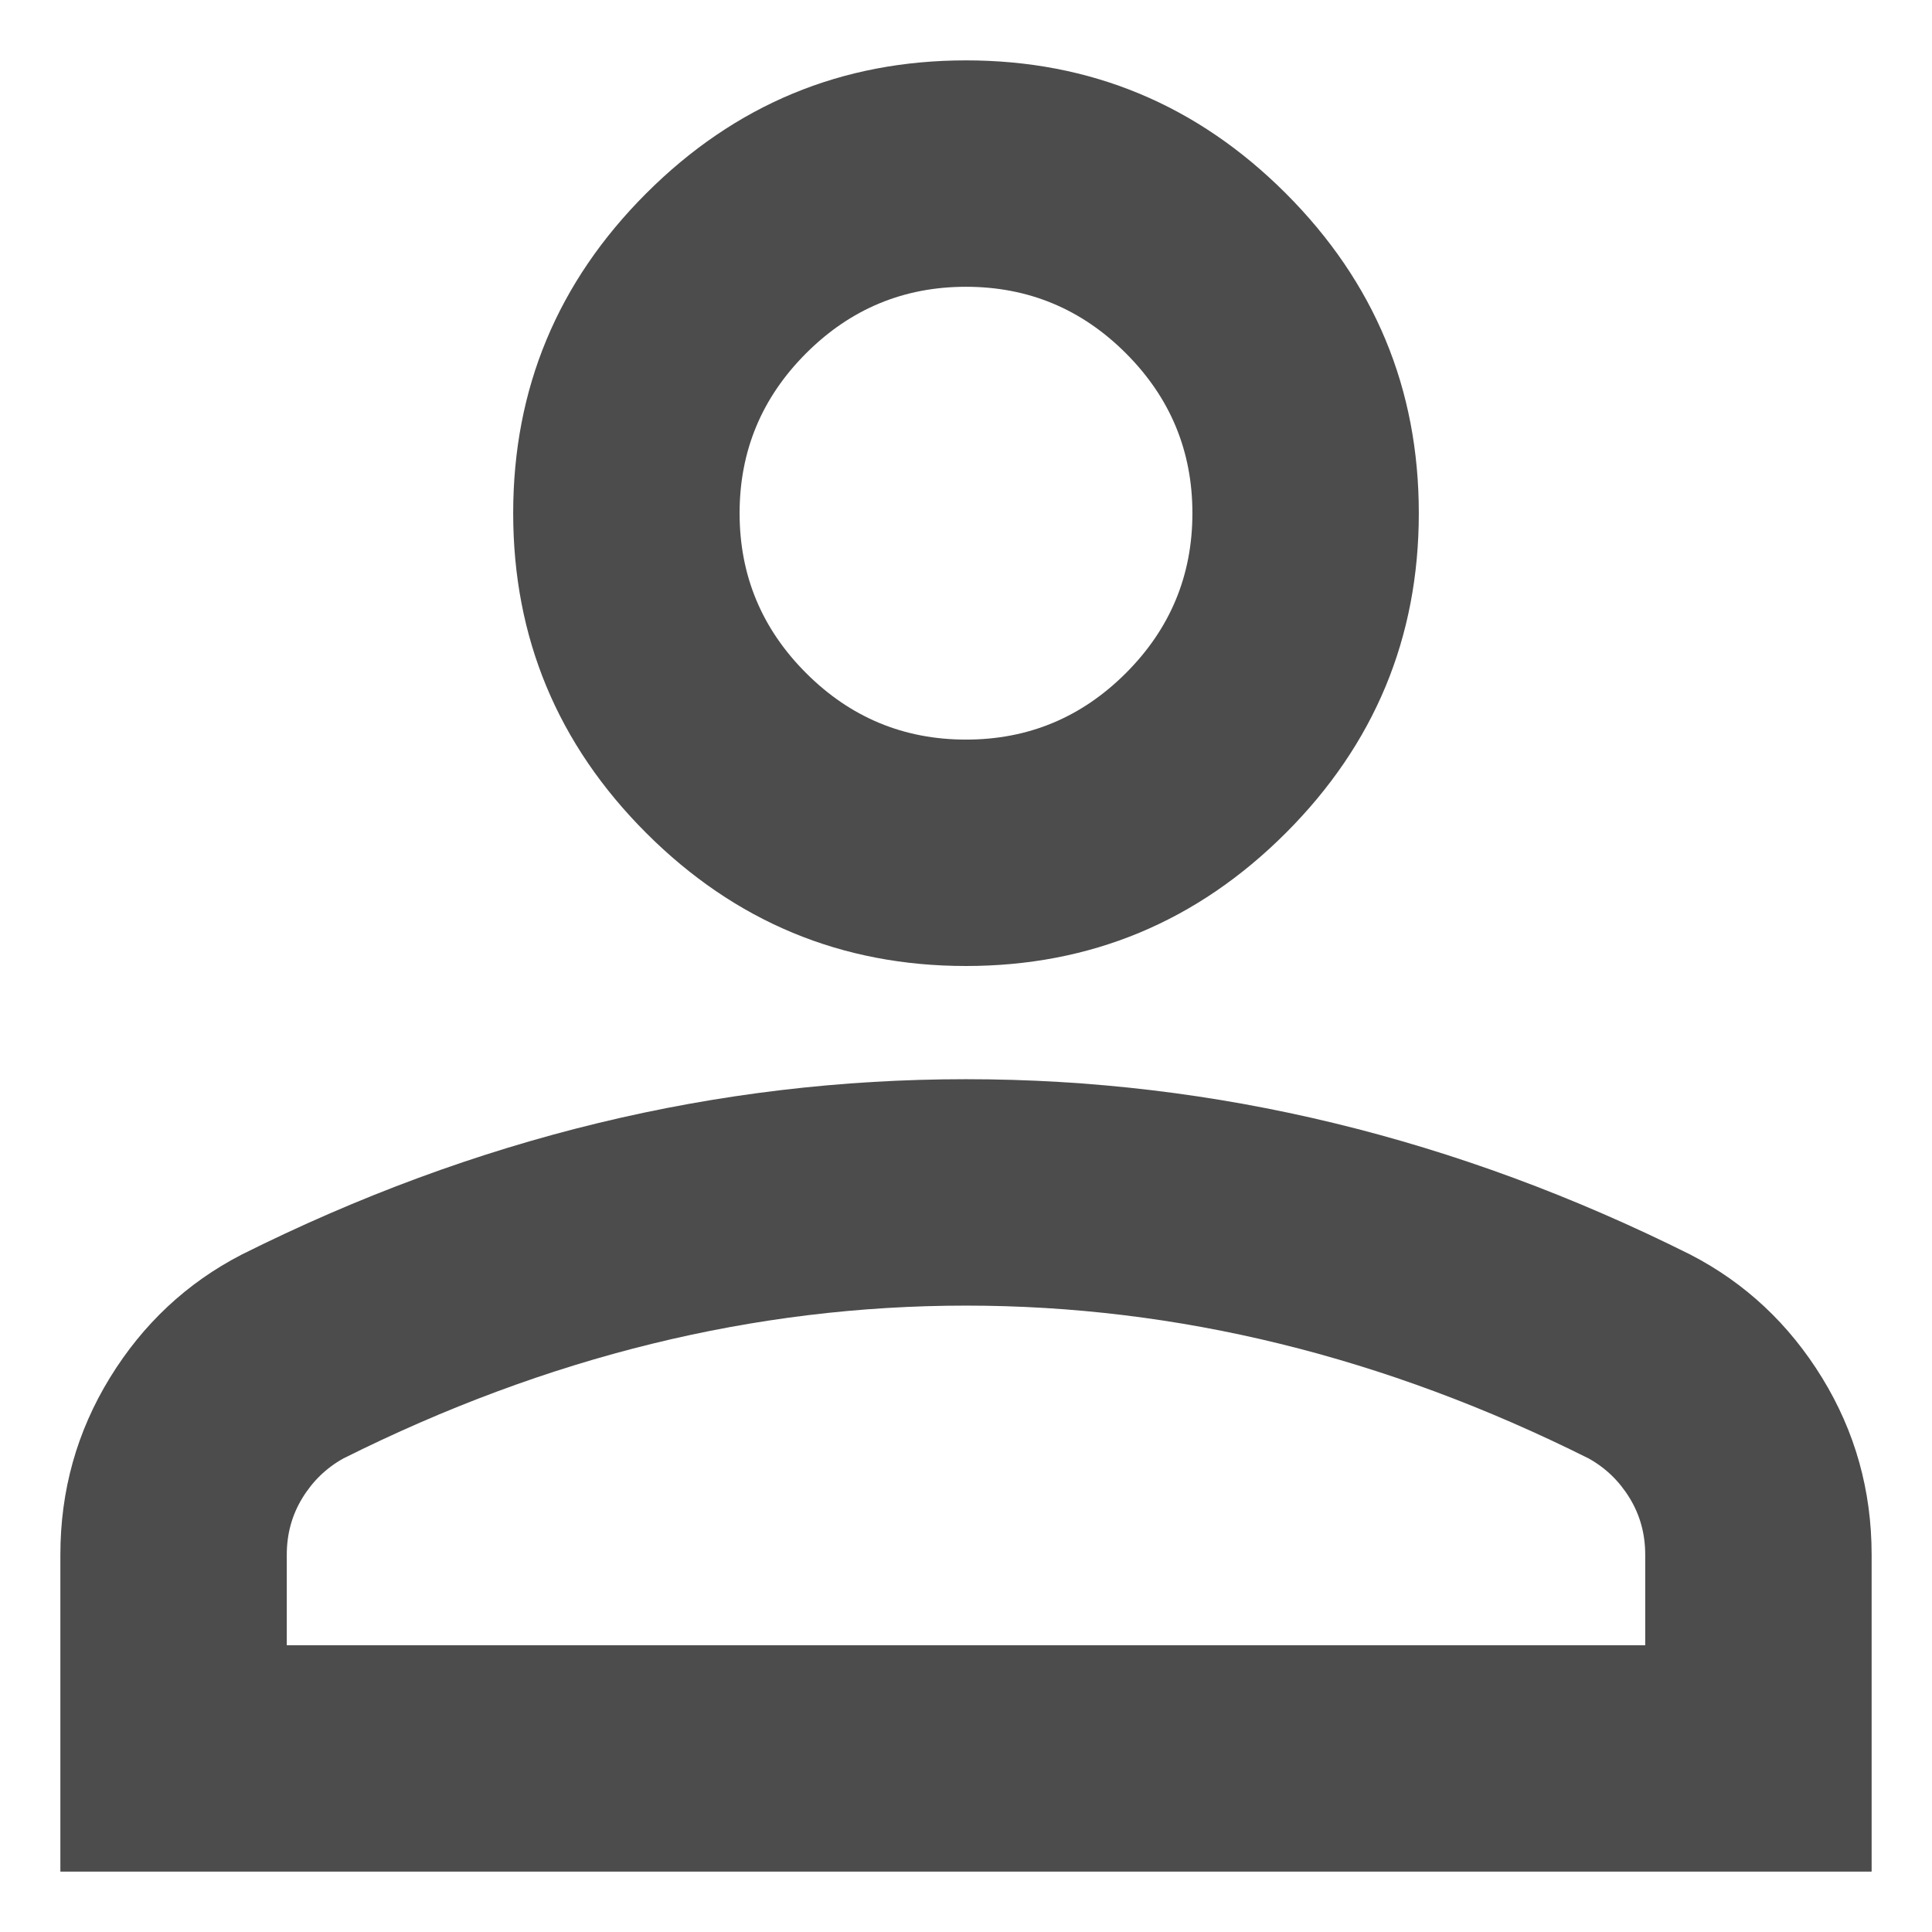
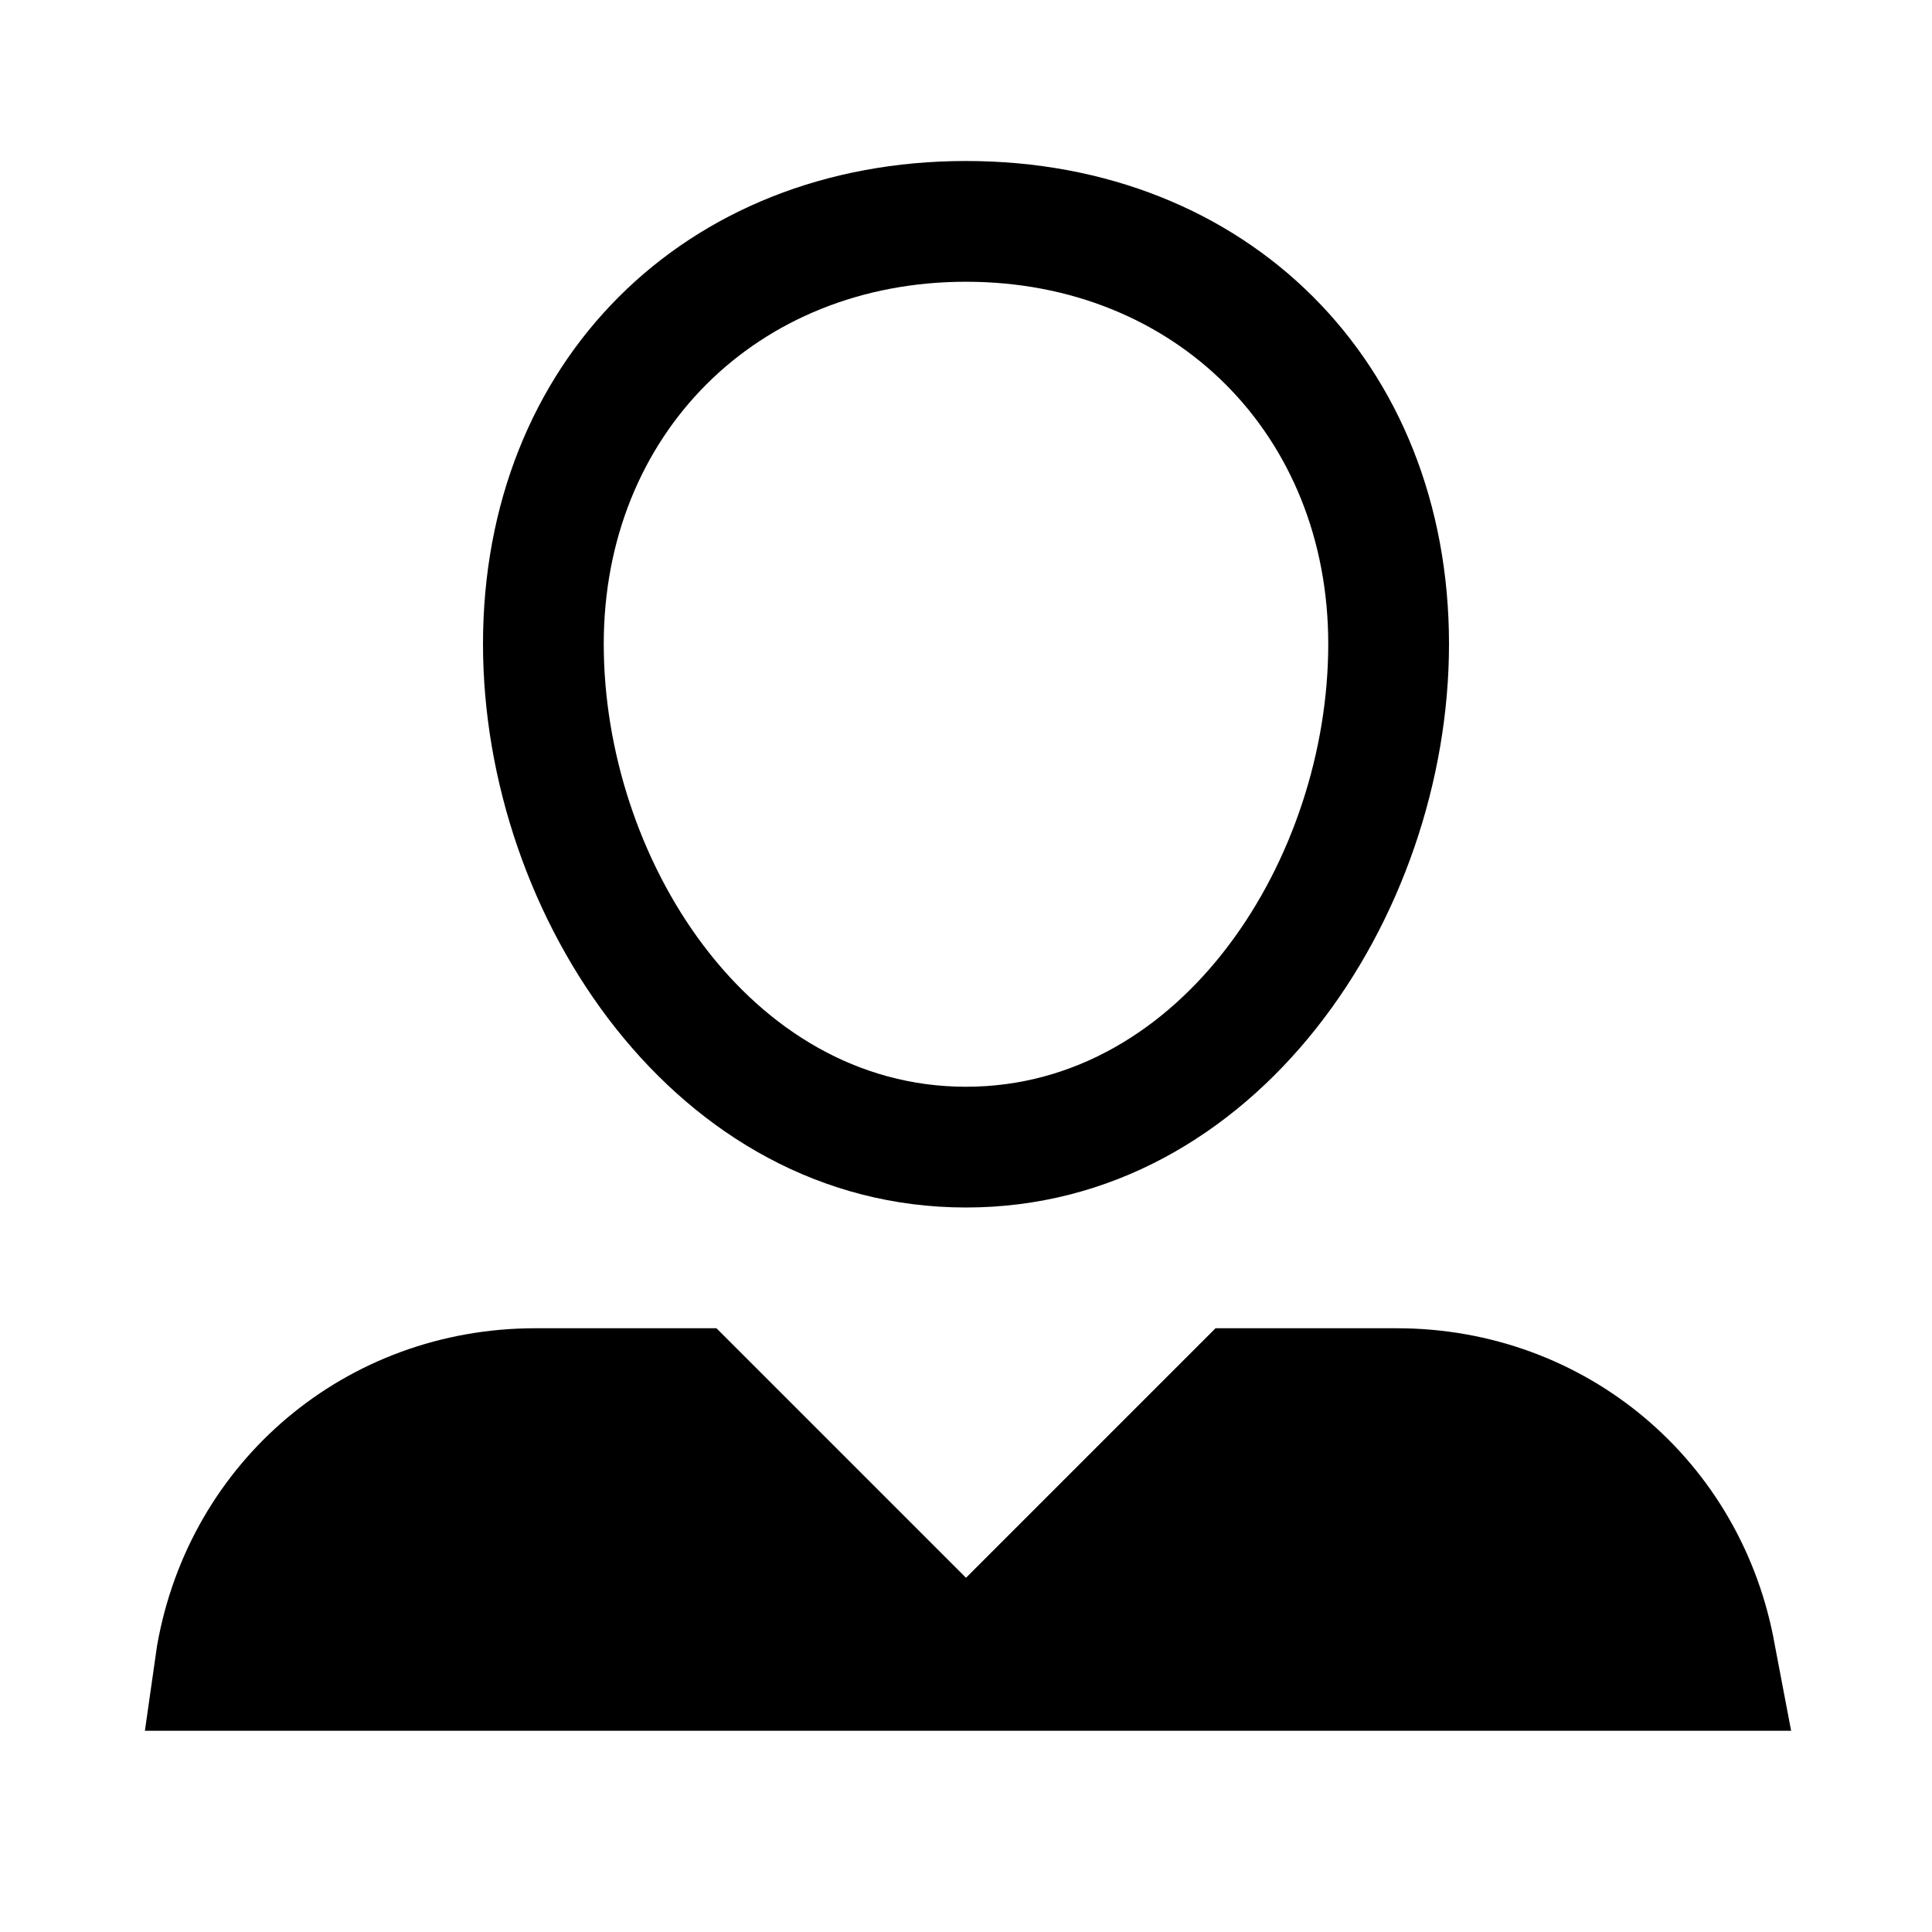
- <svg xmlns="http://www.w3.org/2000/svg" width="64" height="64" viewBox="0 0 64 64" version="1.1" xml:space="preserve" style="fill-rule:evenodd;clip-rule:evenodd;stroke-linejoin:round;stroke-miterlimit:2;">
-   <g transform="matrix(0.09375,0,0,0.09375,-13,77)">
-     <path d="M480,-480C436,-480 398.333,-495.667 367,-527C335.667,-558.333 320,-596 320,-640C320,-684 335.667,-721.667 367,-753C398.333,-784.333 436,-800 480,-800C524,-800 561.667,-784.333 593,-753C624.333,-721.667 640,-684 640,-640C640,-596 624.333,-558.333 593,-527C561.667,-495.667 524,-480 480,-480ZM160,-160L160,-272C160,-294.667 165.833,-315.5 177.5,-334.5C189.167,-353.5 204.667,-368 224,-378C265.333,-398.667 307.333,-414.167 350,-424.5C392.667,-434.833 436,-440 480,-440C524,-440 567.333,-434.833 610,-424.5C652.667,-414.167 694.667,-398.667 736,-378C755.333,-368 770.833,-353.5 782.5,-334.5C794.167,-315.5 800,-294.667 800,-272L800,-160L160,-160ZM240,-240L720,-240L720,-272C720,-279.333 718.167,-286 714.5,-292C710.833,-298 706,-302.667 700,-306C664,-324 627.667,-337.5 591,-346.5C554.333,-355.5 517.333,-360 480,-360C442.667,-360 405.667,-355.5 369,-346.5C332.333,-337.5 296,-324 260,-306C254,-302.667 249.167,-298 245.5,-292C241.833,-286 240,-279.333 240,-272L240,-240ZM480,-560C502,-560 520.833,-567.833 536.5,-583.5C552.167,-599.167 560,-618 560,-640C560,-662 552.167,-680.833 536.5,-696.5C520.833,-712.167 502,-720 480,-720C458,-720 439.167,-712.167 423.5,-696.5C407.833,-680.833 400,-662 400,-640C400,-618 407.833,-599.167 423.5,-583.5C439.167,-567.833 458,-560 480,-560Z" style="fill-opacity:0.7;fill-rule:nonzero;" />
+ <svg xmlns="http://www.w3.org/2000/svg" width="24px" height="24px" viewBox="0 0 24 24" version="1.1">
+   <g id="icon/user_file/user/default" stroke="none" stroke-width="1" fill="none" fill-rule="evenodd">
+     <path d="M8.9,16.5 L12,19.6 L15.1,16.5 L17.35,16.5 C19.7,16.5 21.65,18.15 22.05,20.45 L22.05,20.45 L22.25,21.5 L1.8,21.5 L1.95,20.45 C2.35,18.15 4.3,16.5 6.65,16.5 L6.65,16.5 L8.9,16.5 Z M12,2 C15.5,2 18,4.5 18,8 C18,11.4 15.6,15 12,15 C8.4,15 6,11.4 6,8 C6,4.5 8.5,2 12,2 Z M12,3.5 C9.4,3.5 7.5,5.4 7.5,8 C7.5,10.65 9.3,13.5 12,13.5 C14.7,13.5 16.5,10.65 16.5,8 C16.5,5.4 14.6,3.5 12,3.5 Z" id="Combined-Shape" fill="#000000" />
  </g>
</svg>
